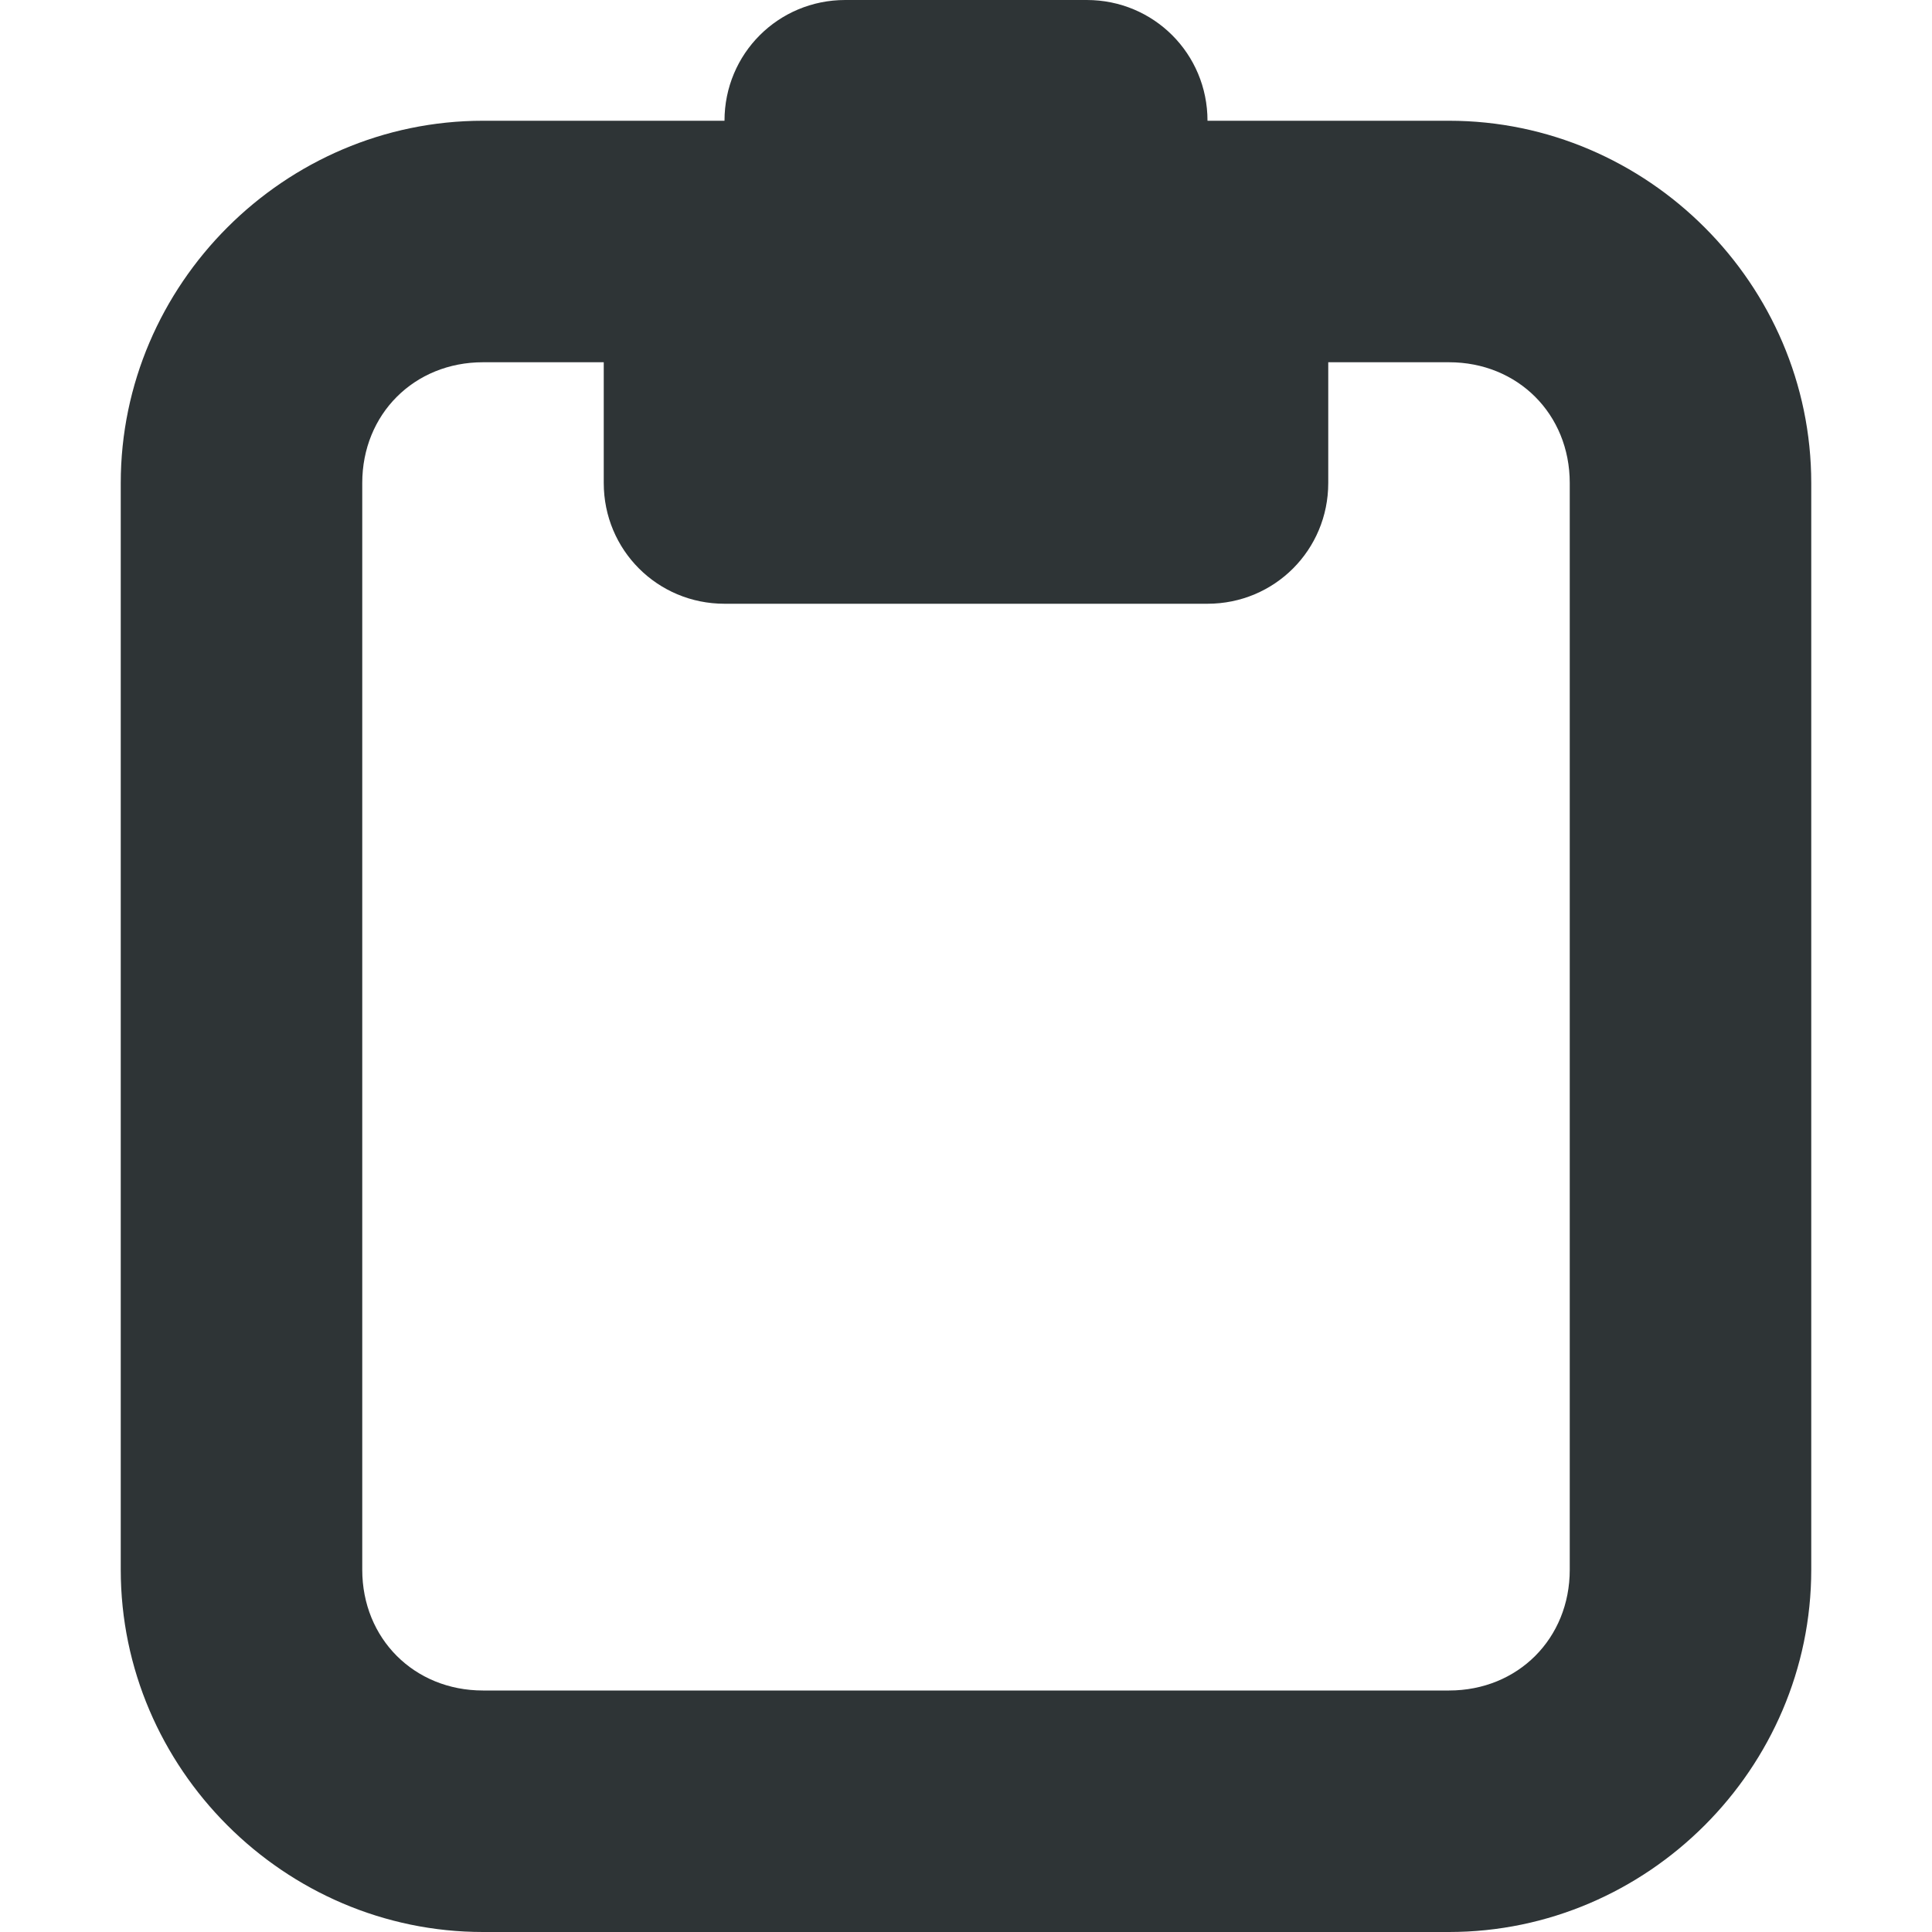
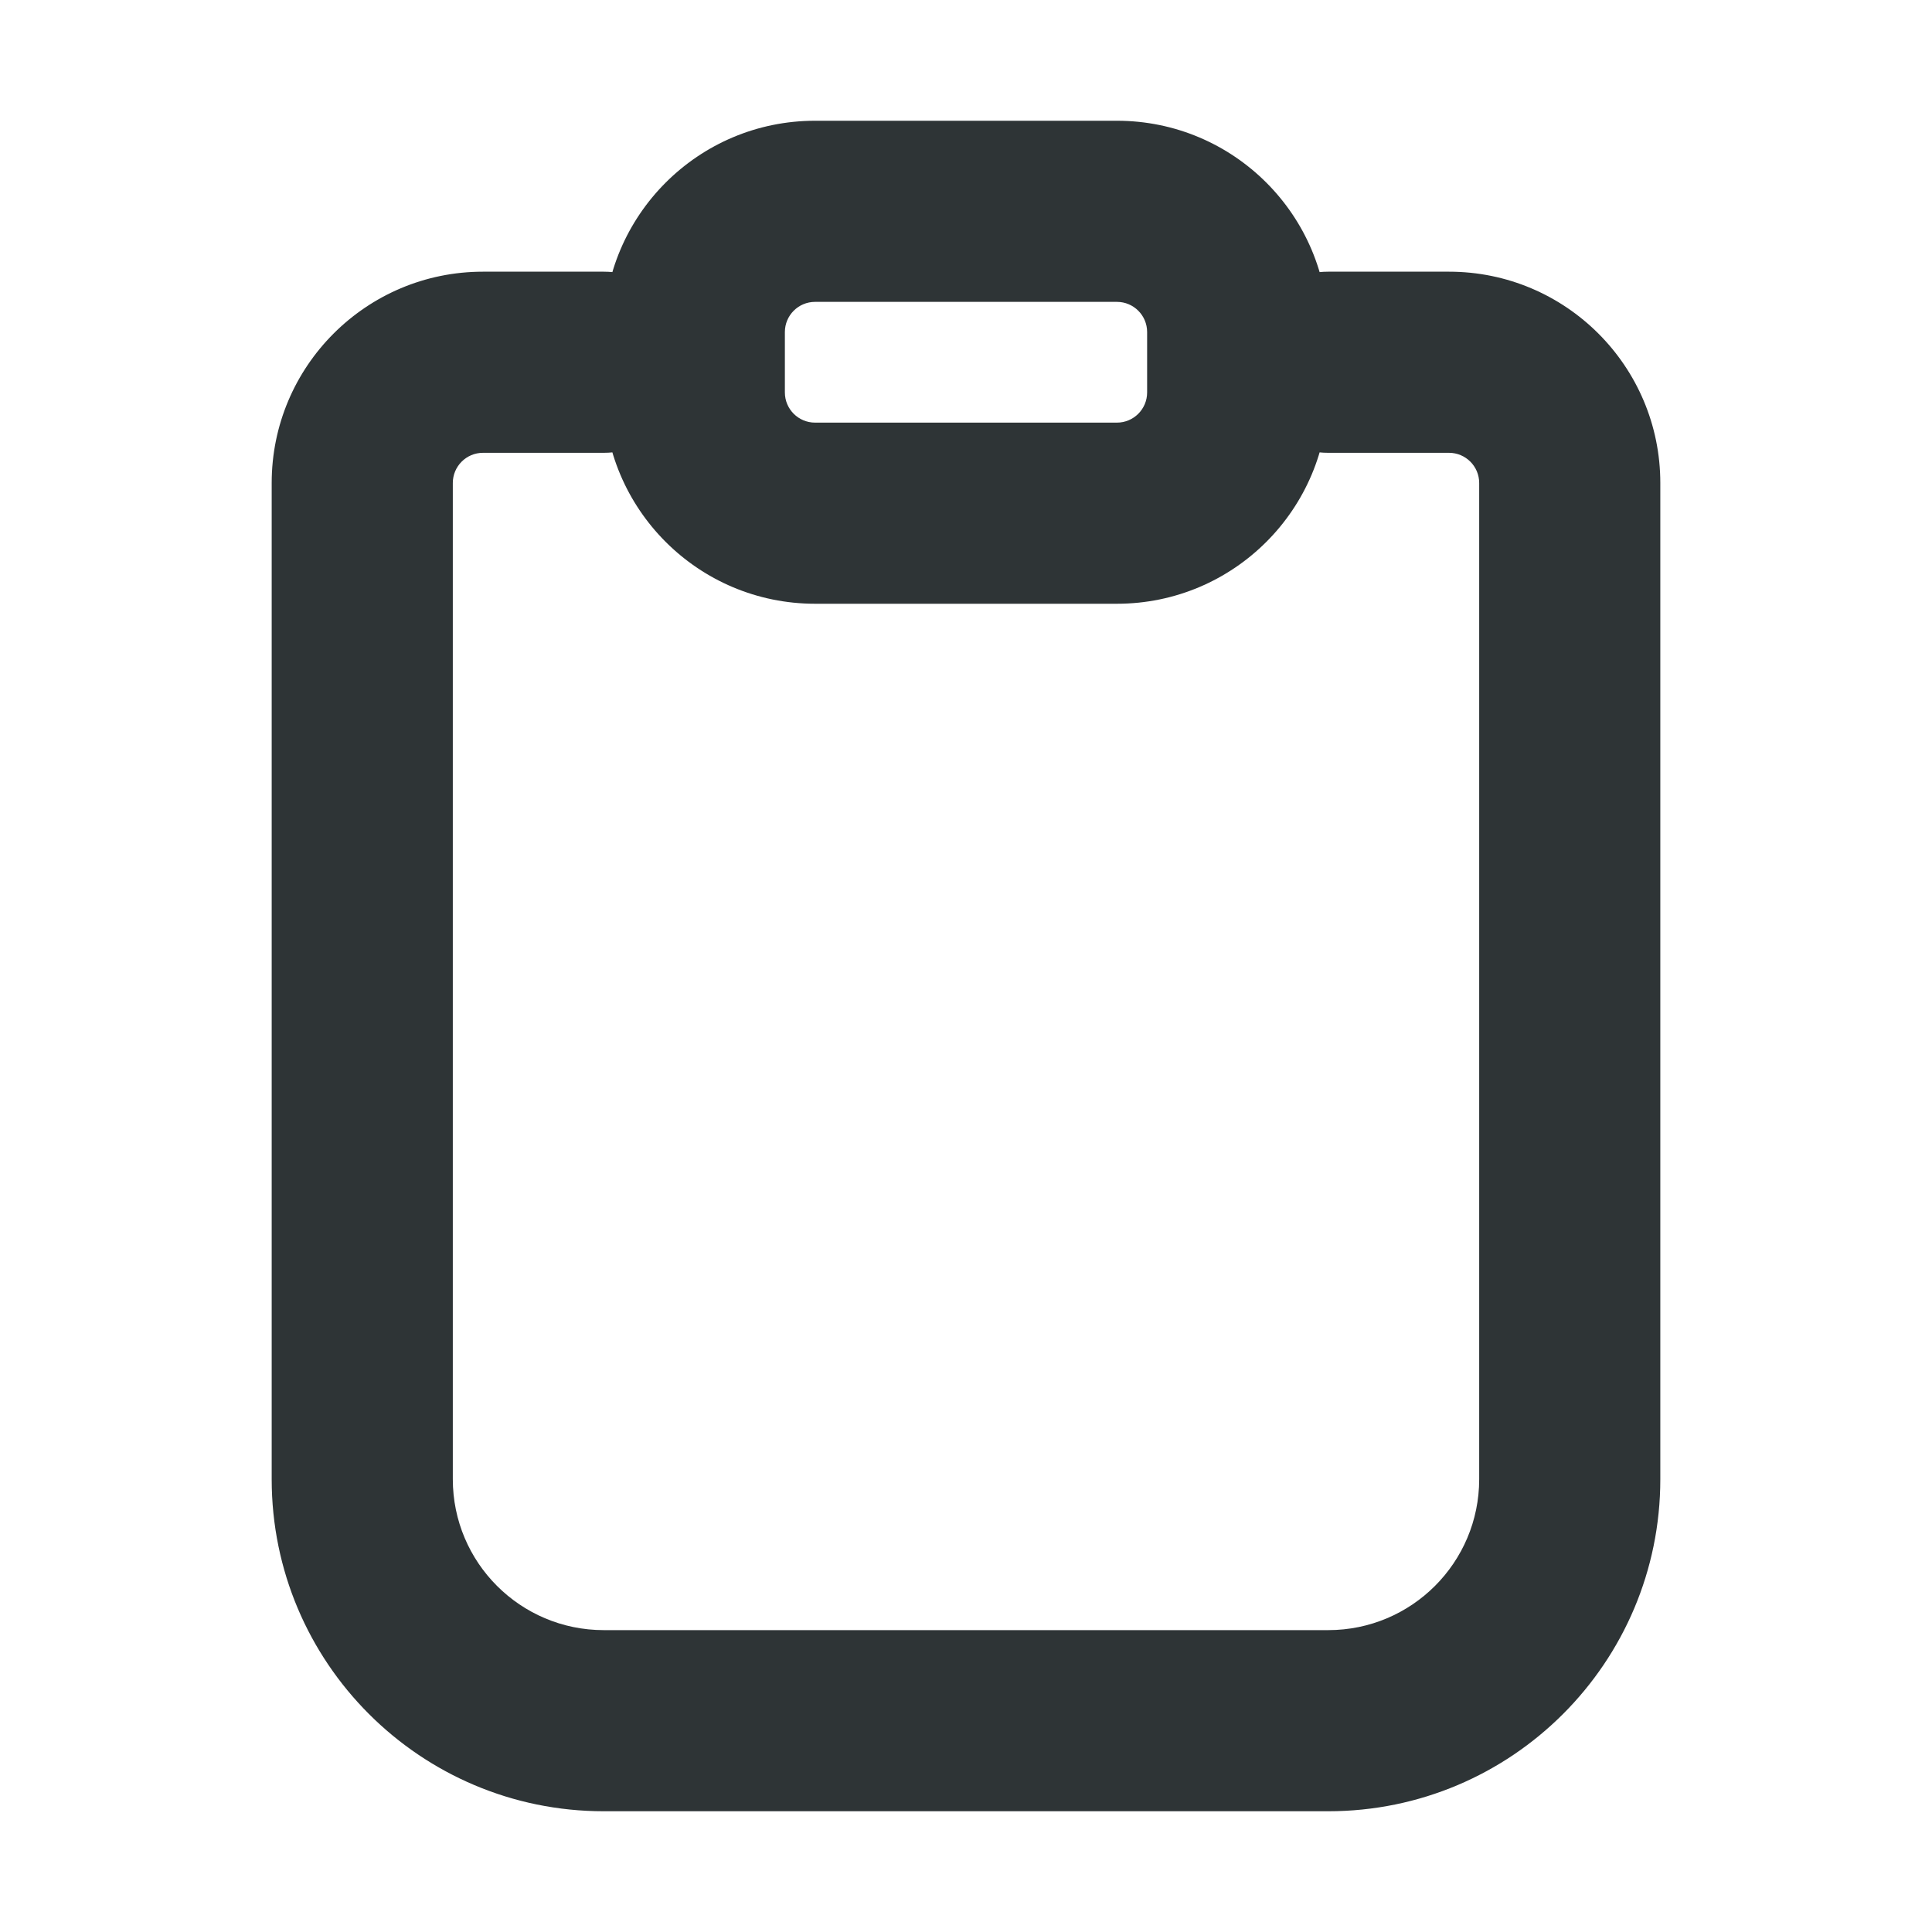
- <svg xmlns="http://www.w3.org/2000/svg" height="16px" viewBox="0 0 16 16" width="16px">
-   <path d="m 7 0 c -0.555 0 -1 0.445 -1 1 h -2 c -1.645 0 -3 1.355 -3 3 v 9 c 0 1.645 1.355 3 3 3 h 8 c 1.645 0 3 -1.355 3 -3 v -9 c 0 -1.645 -1.355 -3 -3 -3 h -2 c 0 -0.555 -0.445 -1 -1 -1 z m -3 3 h 1 v 1 c 0 0.555 0.445 1 1 1 h 4 c 0.555 0 1 -0.445 1 -1 v -1 h 1 c 0.57 0 1 0.43 1 1 v 9 c 0 0.57 -0.43 1 -1 1 h -8 c -0.57 0 -1 -0.43 -1 -1 v -9 c 0 -0.57 0.43 -1 1 -1 z m 0 0" fill="#2e3436" />
+ <svg xmlns="http://www.w3.org/2000/svg" viewBox="0 0 16 16" width="16" height="16" style="color:#2e3436">
+   <g fill="currentColor">
+     <path d="M5 2.25A0.75 0.75 0 0 1 5 3.75L4 3.75A0.75 0.75 0 0 1 4 2.25L5 2.25ZM2.25 4A0.75 0.75 0 0 1 3.75 4L3.75 12.25A0.75 0.75 0 0 1 2.25 12.25L2.25 4ZM5 15A0.75 0.75 0 0 1 5 13.5L11 13.5A0.75 0.75 0 0 1 11 15L5 15ZM13.75 12.25A0.75 0.75 0 0 1 12.25 12.25L12.25 4A0.75 0.75 0 0 1 13.75 4L13.75 12.25ZM12 2.25A0.75 0.75 0 0 1 12 3.75L11 3.75A0.75 0.75 0 0 1 11 2.25L12 2.25ZM2.25 4A1.75 1.75 0 0 1 4 2.25L4 3.75A0.25 0.25 0 0 0 3.75 4L2.25 4ZM3.75 4A0.75 0.75 0 0 1 2.25 4A0.75 0.75 0 0 1 3.75 4ZM4.75 3A0.75 0.75 0 0 1 3.25 3A0.75 0.75 0 0 1 4.75 3ZM5 15A2.75 2.75 0 0 1 2.25 12.25L3.75 12.25A1.25 1.25 0 0 0 5 13.5L5 15ZM5.75 14.25A0.75 0.75 0 0 1 4.25 14.25A0.75 0.75 0 0 1 5.75 14.25ZM3.75 12.25A0.75 0.75 0 0 1 2.25 12.25A0.75 0.75 0 0 1 3.75 12.25ZM13.75 12.25A2.75 2.75 0 0 1 11 15L11 13.5A1.25 1.25 0 0 0 12.25 12.25L13.75 12.25ZM13.75 12.25A0.75 0.75 0 0 1 12.25 12.25A0.75 0.75 0 0 1 13.75 12.25ZM11.75 14.25A0.75 0.75 0 0 1 10.25 14.25A0.75 0.75 0 0 1 11.75 14.25ZM12 2.25A1.75 1.75 0 0 1 13.75 4L12.25 4A0.25 0.25 0 0 0 12 3.75L12 2.25ZM12.75 3A0.75 0.75 0 0 1 11.25 3A0.75 0.75 0 0 1 12.75 3ZM13.75 4A0.75 0.75 0 0 1 12.25 4A0.75 0.75 0 0 1 13.75 4ZM6.75 1L9.25 1A1.75 1.75 0 0 1 11 2.75L11 3.25A1.75 1.75 0 0 1 9.25 5L6.75 5A1.75 1.75 0 0 1 5 3.25L5 2.75A1.75 1.75 0 0 1 6.75 1ZM6.75 2.5A0.25 0.25 0 0 0 6.5 2.75L6.5 3.25A0.25 0.25 0 0 0 6.75 3.5L9.25 3.5A0.25 0.25 0 0 0 9.5 3.25L9.5 2.75A0.25 0.25 0 0 0 9.25 2.5L6.75 2.5Z" />
+   </g>
</svg>
